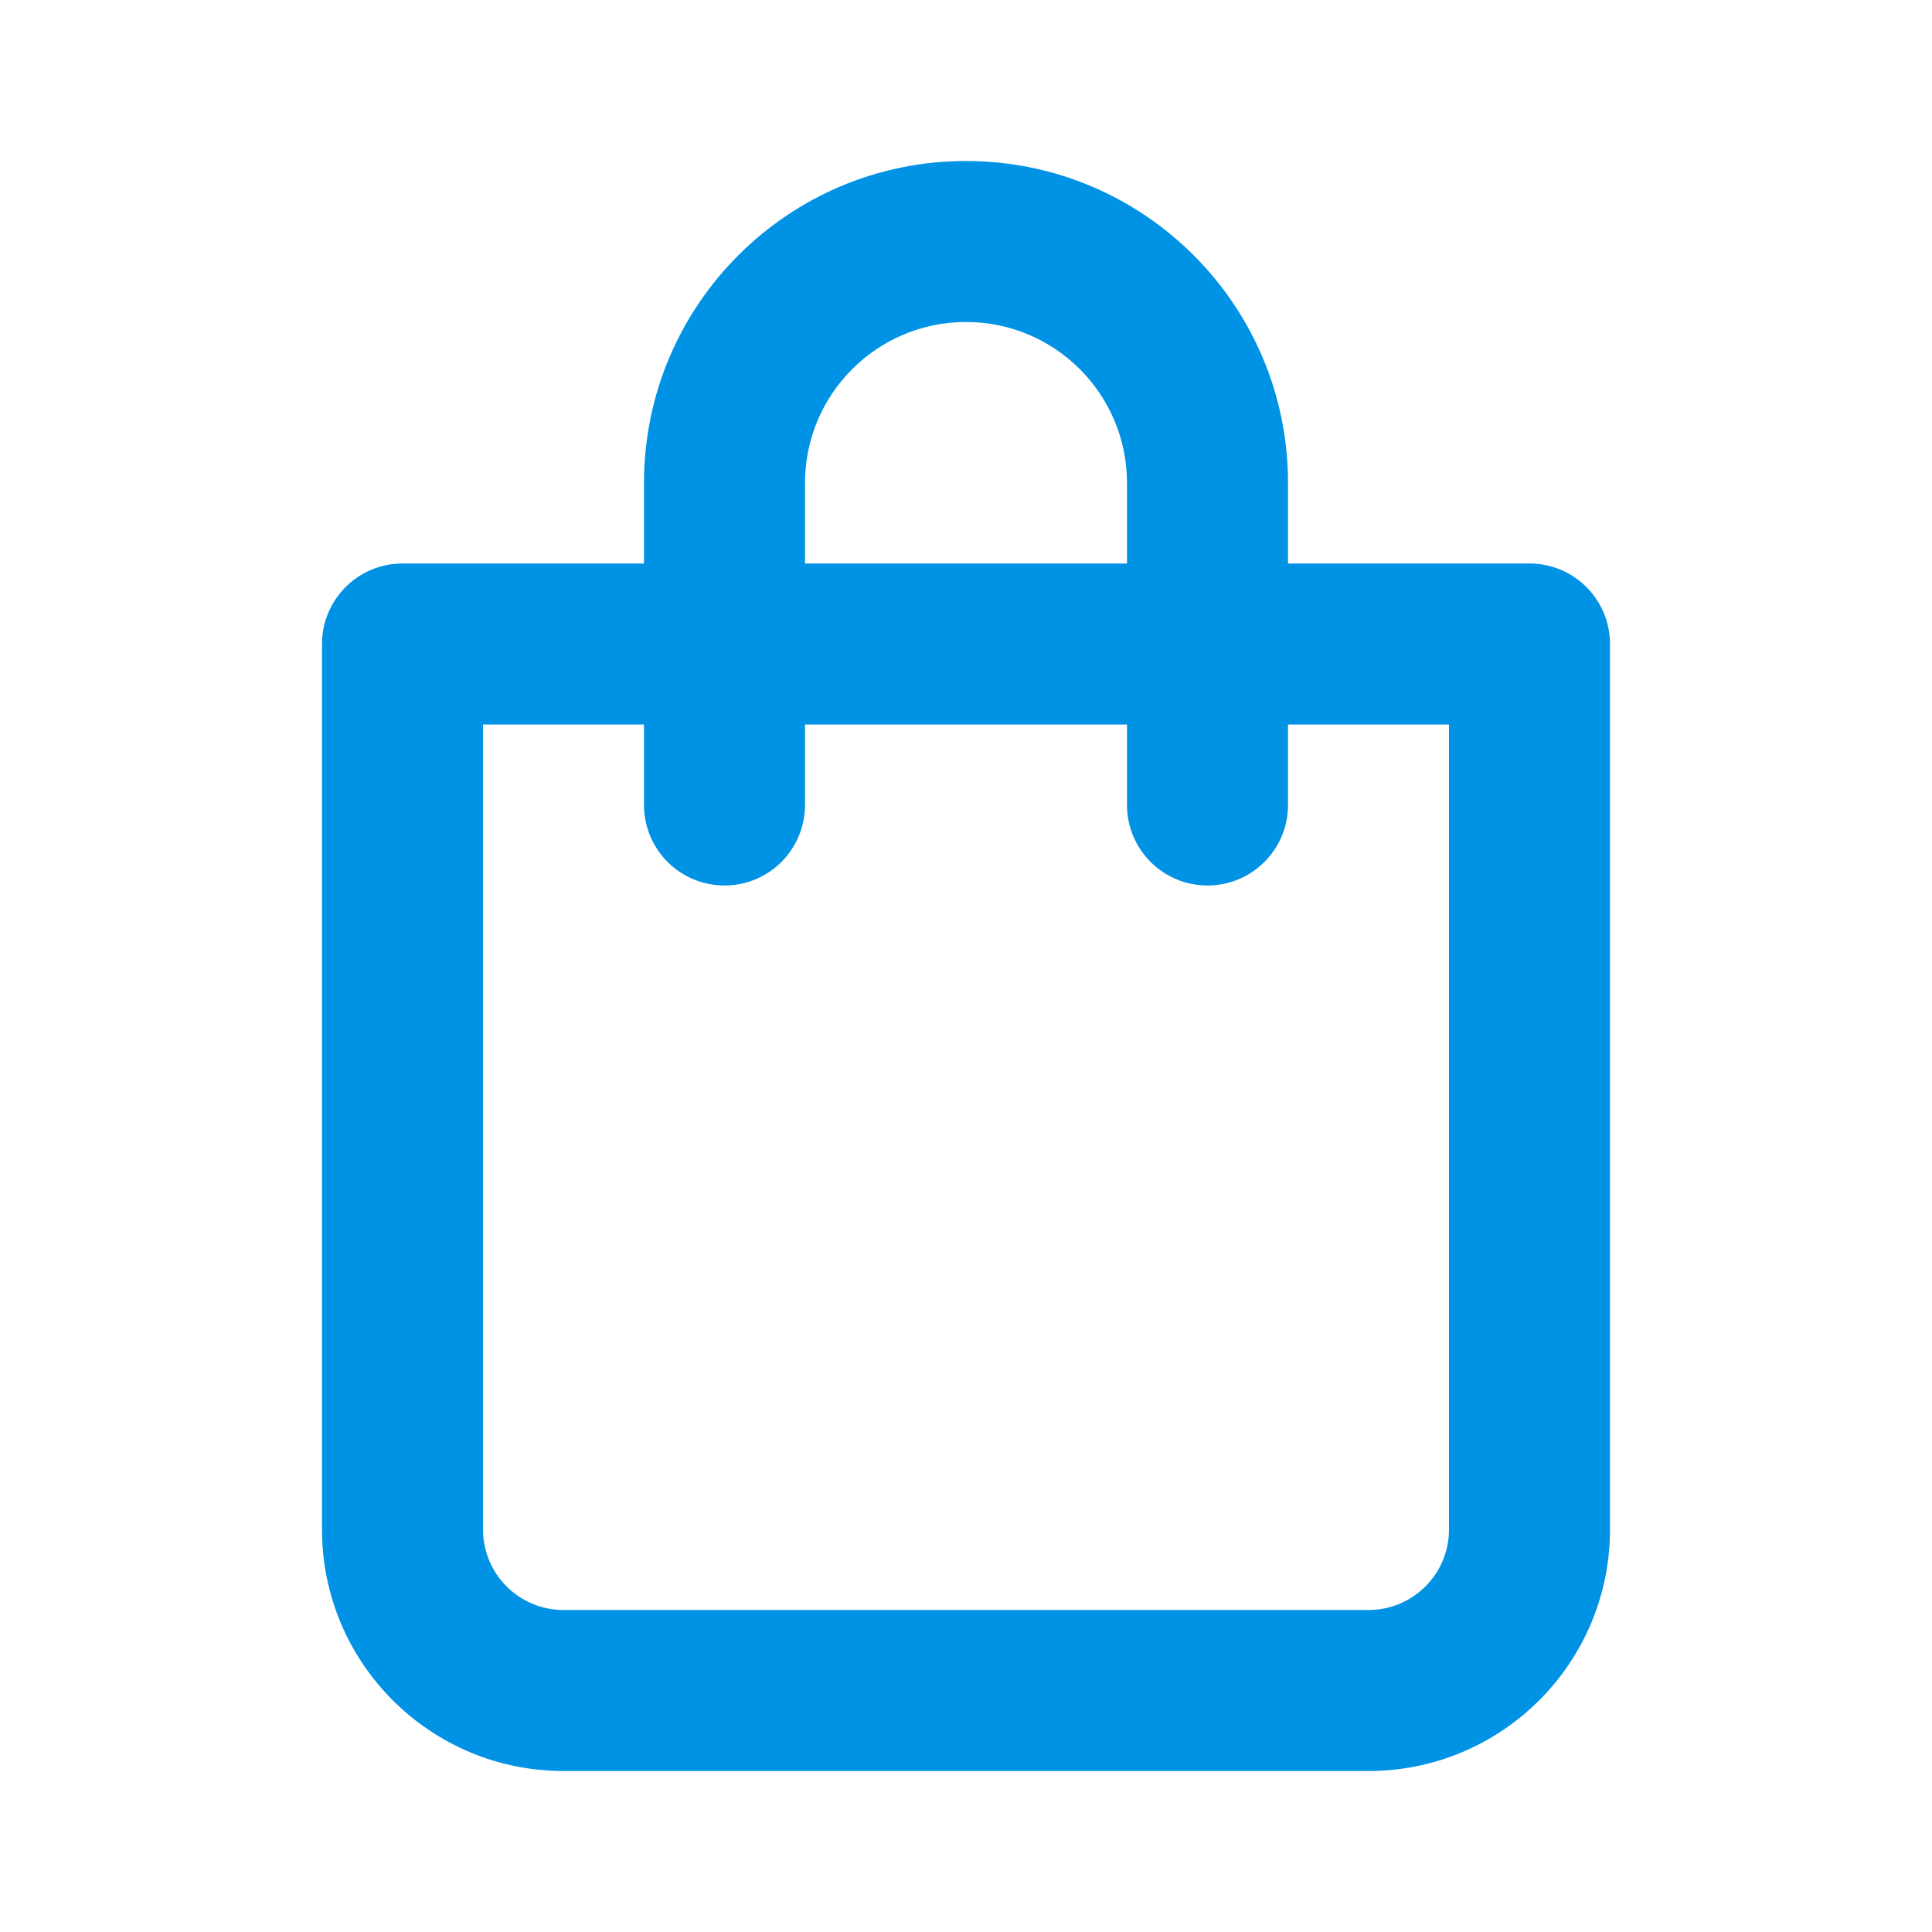
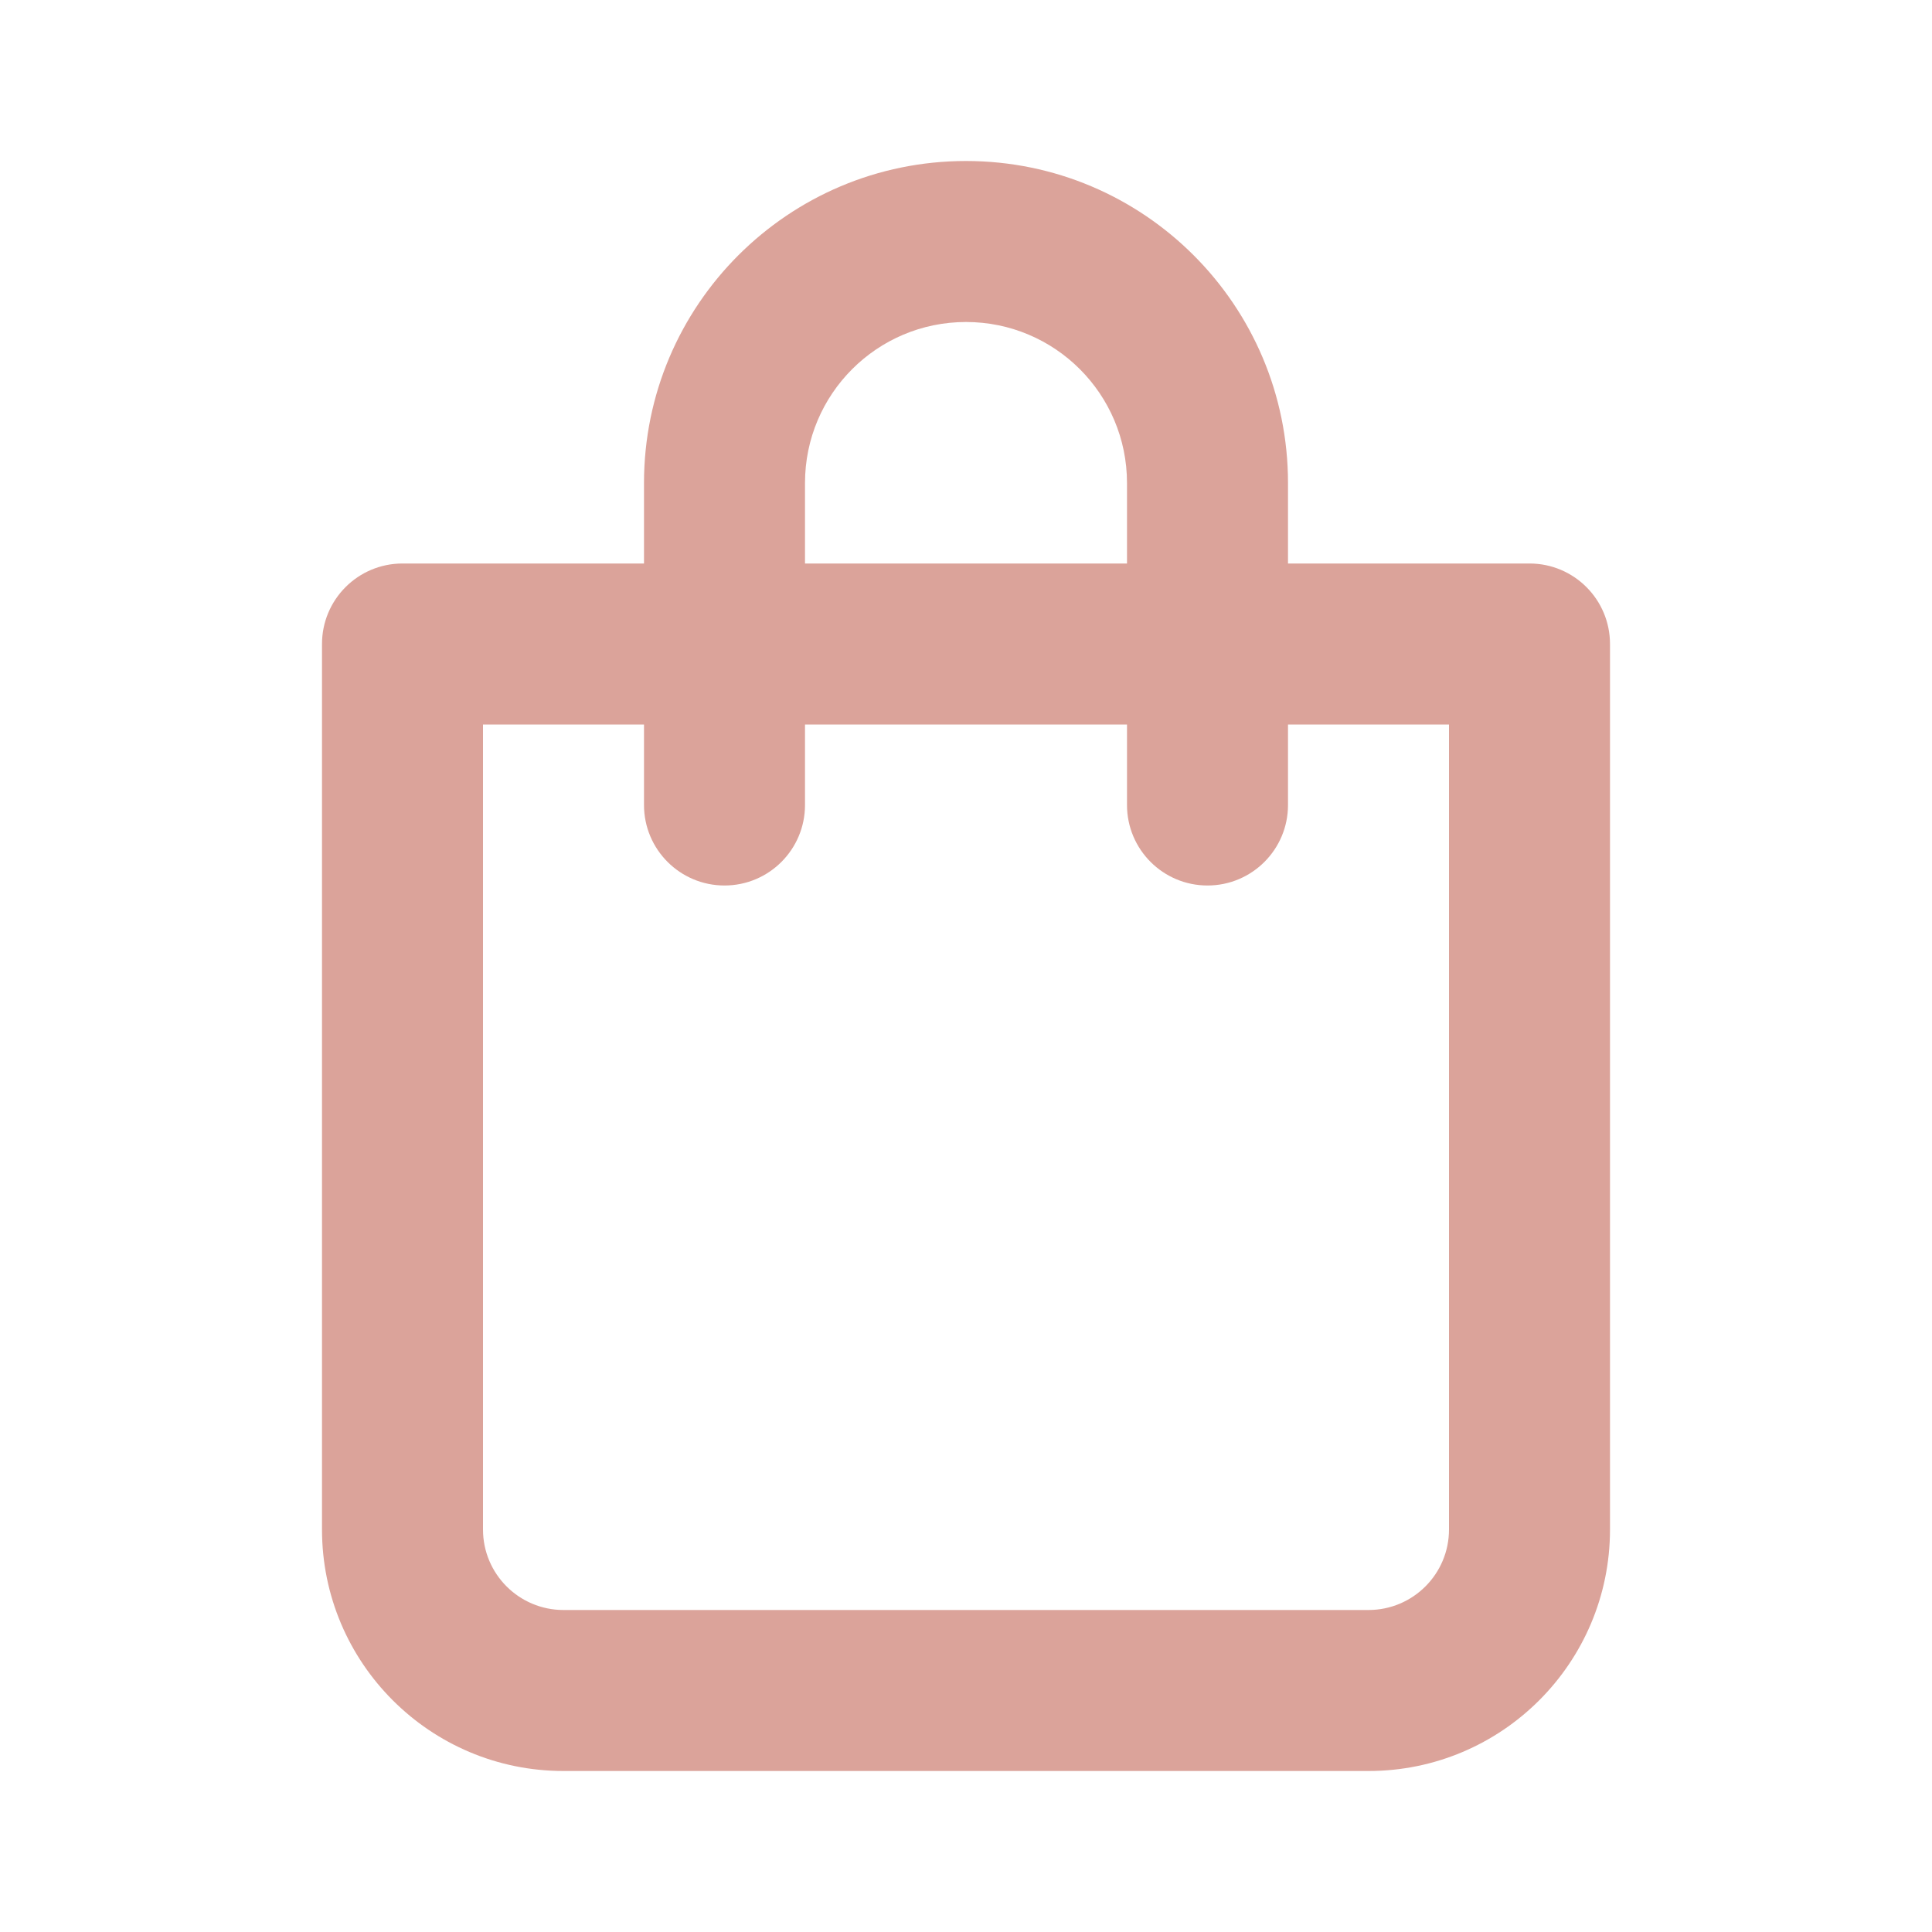
<svg xmlns="http://www.w3.org/2000/svg" viewBox="0 0 24 24">
-   <path fill="#0092E4" d="M19,7H16V6A4,4,0,0,0,8,6V7H5A1,1,0,0,0,4,8V19a3,3,0,0,0,3,3H17a3,3,0,0,0,3-3V8A1,1,0,0,0,19,7ZM10,6a2,2,0,0,1,4,0V7H10Zm8,13a1,1,0,0,1-1,1H7a1,1,0,0,1-1-1V9H8v1a1,1,0,0,0,2,0V9h4v1a1,1,0,0,0,2,0V9h2Z" />
+   <path fill="#DBA39A" d="M19,7H16V6A4,4,0,0,0,8,6V7H5A1,1,0,0,0,4,8V19a3,3,0,0,0,3,3H17a3,3,0,0,0,3-3V8A1,1,0,0,0,19,7ZM10,6a2,2,0,0,1,4,0V7H10Zm8,13a1,1,0,0,1-1,1H7a1,1,0,0,1-1-1V9H8v1a1,1,0,0,0,2,0V9h4v1a1,1,0,0,0,2,0V9h2Z" />
</svg>
